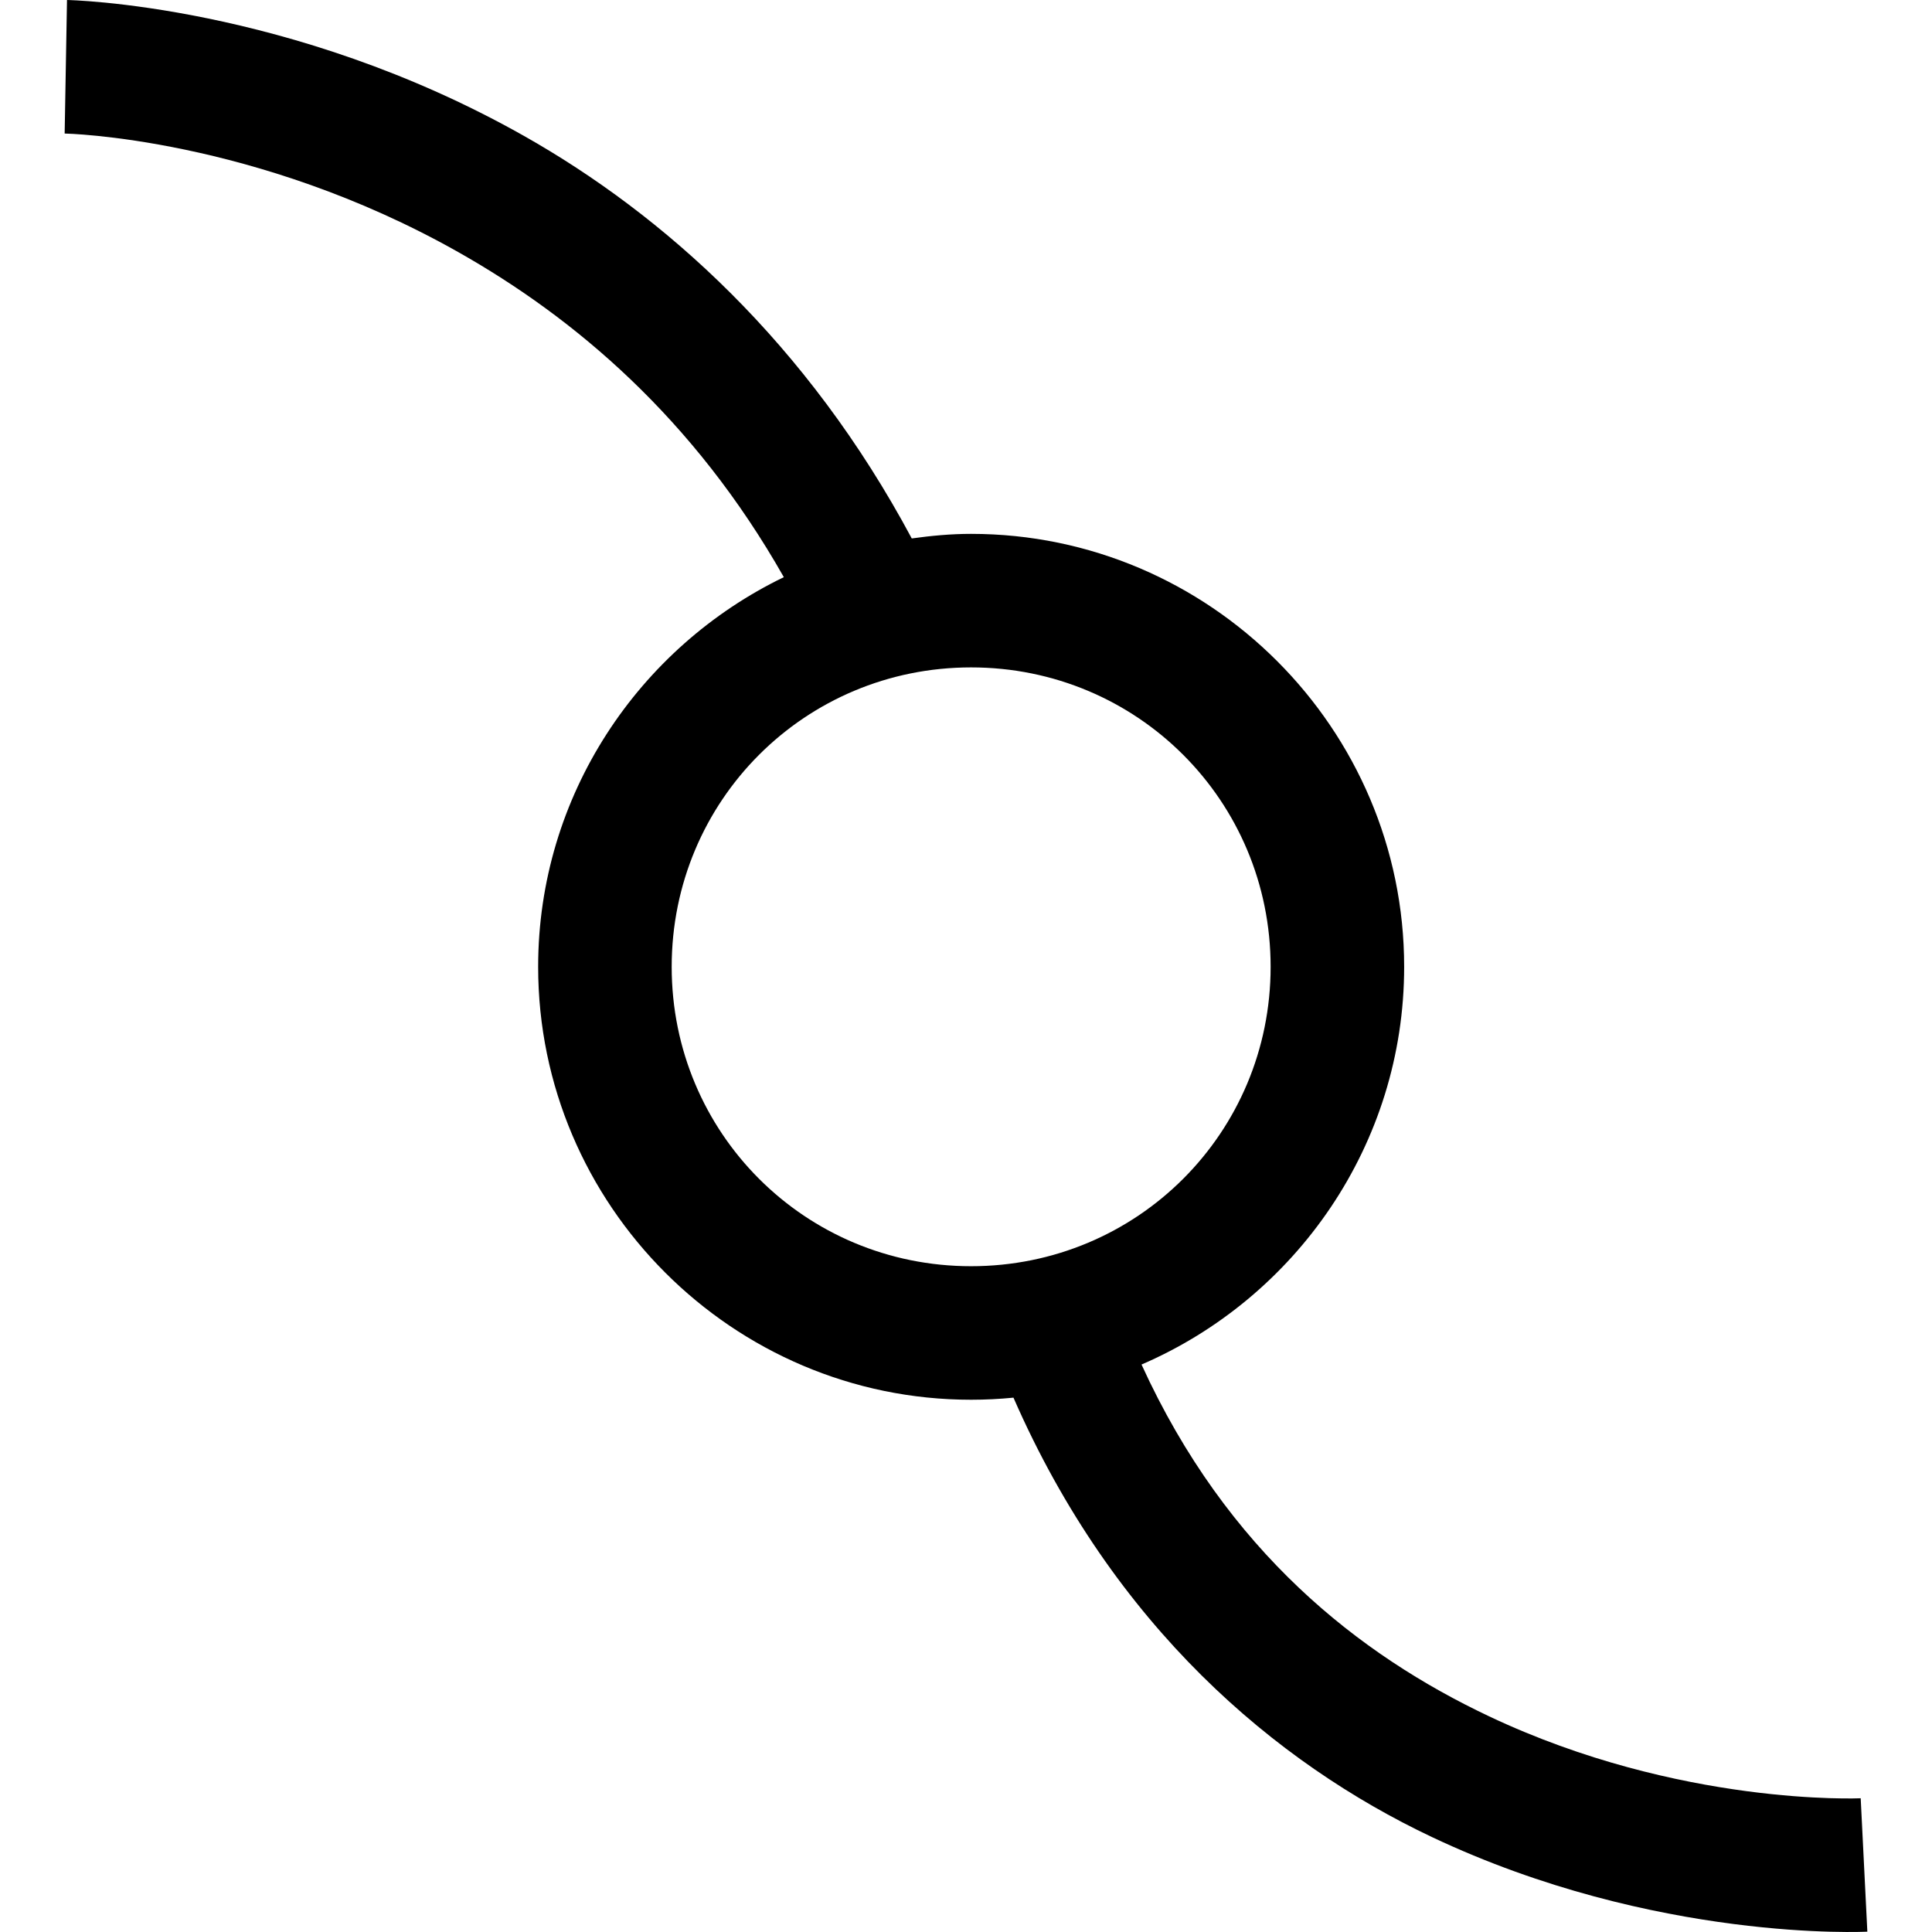
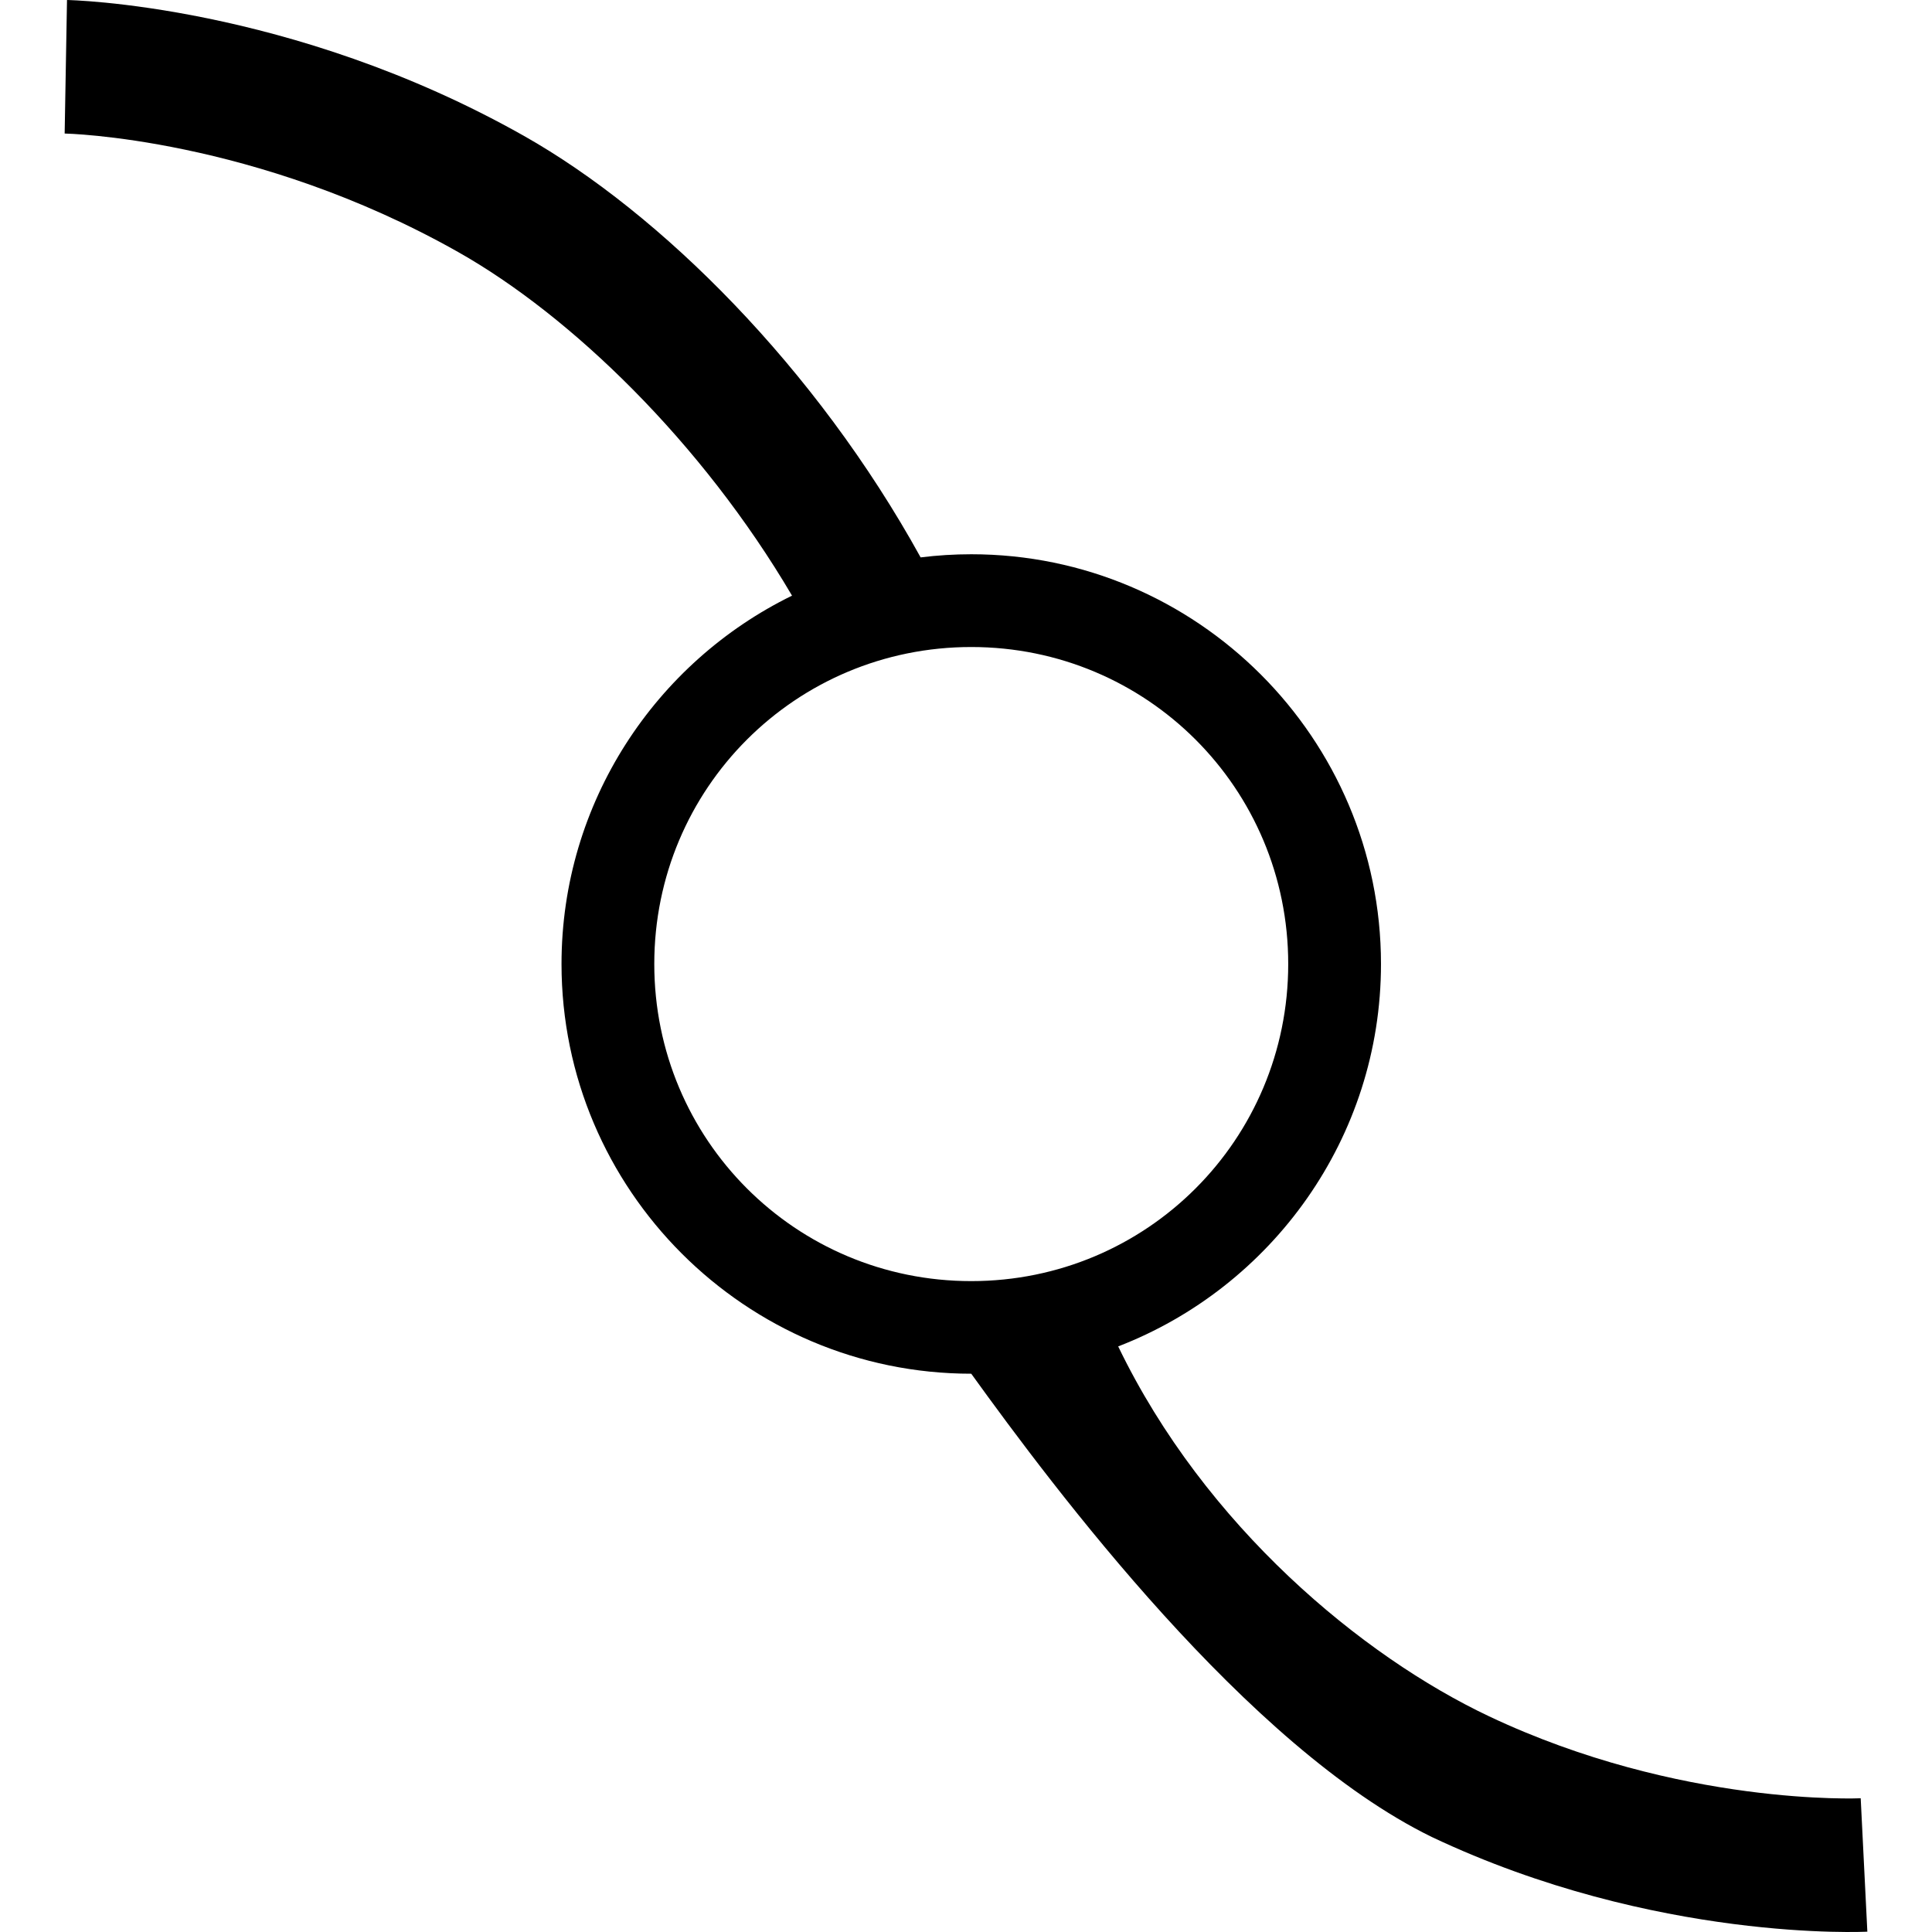
<svg xmlns="http://www.w3.org/2000/svg" width="1000" height="1000" id="svg3288" version="1.1">
  <defs id="defs3290" />
  <g id="layer1" transform="translate(0,-52.36218)">
-     <path style="color:#000000;font-style:normal;font-variant:normal;font-weight:normal;font-stretch:normal;font-size:medium;line-height:normal;font-family:sans-serif;text-indent:0;text-align:start;text-decoration:none;text-decoration-line:none;text-decoration-style:solid;text-decoration-color:#000000;letter-spacing:normal;word-spacing:normal;text-transform:none;direction:ltr;block-progression:tb;writing-mode:lr-tb;baseline-shift:baseline;text-anchor:start;white-space:normal;clip-rule:nonzero;display:inline;overflow:visible;visibility:visible;opacity:1;isolation:auto;mix-blend-mode:normal;color-interpolation:sRGB;color-interpolation-filters:linearRGB;solid-color:#000000;solid-opacity:1;fill:#000000;fill-opacity:1;fill-rule:nonzero;stroke:none;stroke-width:2;stroke-linecap:square;stroke-linejoin:miter;stroke-miterlimit:4;stroke-dasharray:none;stroke-dashoffset:0;stroke-opacity:1;color-rendering:auto;image-rendering:auto;shape-rendering:auto;text-rendering:auto;enable-background:accumulate" d="m 34.682,52.362 -1.216,69.116 c 0,0 98.324,1.832 203.704,61.354 60.106,33.95 121.846,85.908 168.538,168.268 -75.045,36.295 -127.163,113.037 -127.163,201.679 0,123.358 100.73,224.088 224.088,224.088 7.413,0 14.704,-0.37 21.936,-1.078 51.75,118.375 135.703,189.154 216.528,227.395 115.761,54.77 225.438,49.002 225.438,49.002 l -3.442,-69.049 c 0,0 -93.515,4.345 -192.432,-42.455 -66.953,-31.678 -135.553,-85.08 -179.81,-182.038 79.77,-34.388 135.938,-113.795 135.938,-205.864 0,-123.358 -100.797,-224.088 -224.155,-224.088 -10.451,0 -20.632,0.964 -30.711,2.364 C 417.774,229.846 343.411,163.491 271.188,122.697 150.095,54.297 34.681,52.365 34.681,52.365 Z M 502.634,397.808 c 86.005,0 155.039,68.967 155.039,154.972 0,86.005 -69.034,154.972 -155.039,154.972 -86.005,0 -154.971,-68.967 -154.971,-154.972 0,-86.005 68.967,-154.972 154.971,-154.972 z" id="circle5597" />
+     <path style="color:#000000;font-style:normal;font-variant:normal;font-weight:normal;font-stretch:normal;font-size:medium;line-height:normal;font-family:sans-serif;text-indent:0;text-align:start;text-decoration:none;text-decoration-line:none;text-decoration-style:solid;text-decoration-color:#000000;letter-spacing:normal;word-spacing:normal;text-transform:none;direction:ltr;block-progression:tb;writing-mode:lr-tb;baseline-shift:baseline;text-anchor:start;white-space:normal;clip-rule:nonzero;display:inline;overflow:visible;visibility:visible;opacity:1;isolation:auto;mix-blend-mode:normal;color-interpolation:sRGB;color-interpolation-filters:linearRGB;solid-color:#000000;solid-opacity:1;fill:#000000;fill-opacity:1;fill-rule:nonzero;stroke:none;stroke-width:2;stroke-linecap:square;stroke-linejoin:miter;stroke-miterlimit:4;stroke-dasharray:none;stroke-dashoffset:0;stroke-opacity:1;color-rendering:auto;image-rendering:auto;shape-rendering:auto;text-rendering:auto;enable-background:accumulate" d="m 34.682,0 -0.002,0.004 0.002,0 z m 0,0.004 -1.217,69.113 c 0,0 98.325,1.831 203.705,61.354 58.431,33.004 126.159,98.546 172.785,177.838 -70.55,34.503 -119.314,107.036 -119.314,190.648 0,116.849 95.228,212.078 212.076,212.078 42.964,59.556 142.895,193.163 238.381,239.787 115.761,54.77 225.438,49.004 225.438,49.004 l -3.441,-69.049 c 0,0 -93.517,4.345 -192.434,-42.455 C 705.338,857.416 623.805,790.197 578.77,696.898 658.213,666.23 714.795,589.021 714.795,498.957 c 0,-116.848 -95.229,-212.076 -212.078,-212.076 -8.87,0 -17.613,0.558 -26.201,1.623 C 422.354,190.309 341.829,110.236 271.188,70.334 150.106,1.941 34.703,0.004 34.682,0.004 Z M 502.717,334.895 c 90.907,0 164.062,73.155 164.062,164.062 0,90.907 -73.155,164.145 -164.062,164.145 -90.907,0 -164.062,-73.237 -164.062,-164.145 0,-90.907 73.155,-164.062 164.062,-164.062 z" transform="translate(0,52.36218)" id="circle5597" />
  </g>
</svg>
